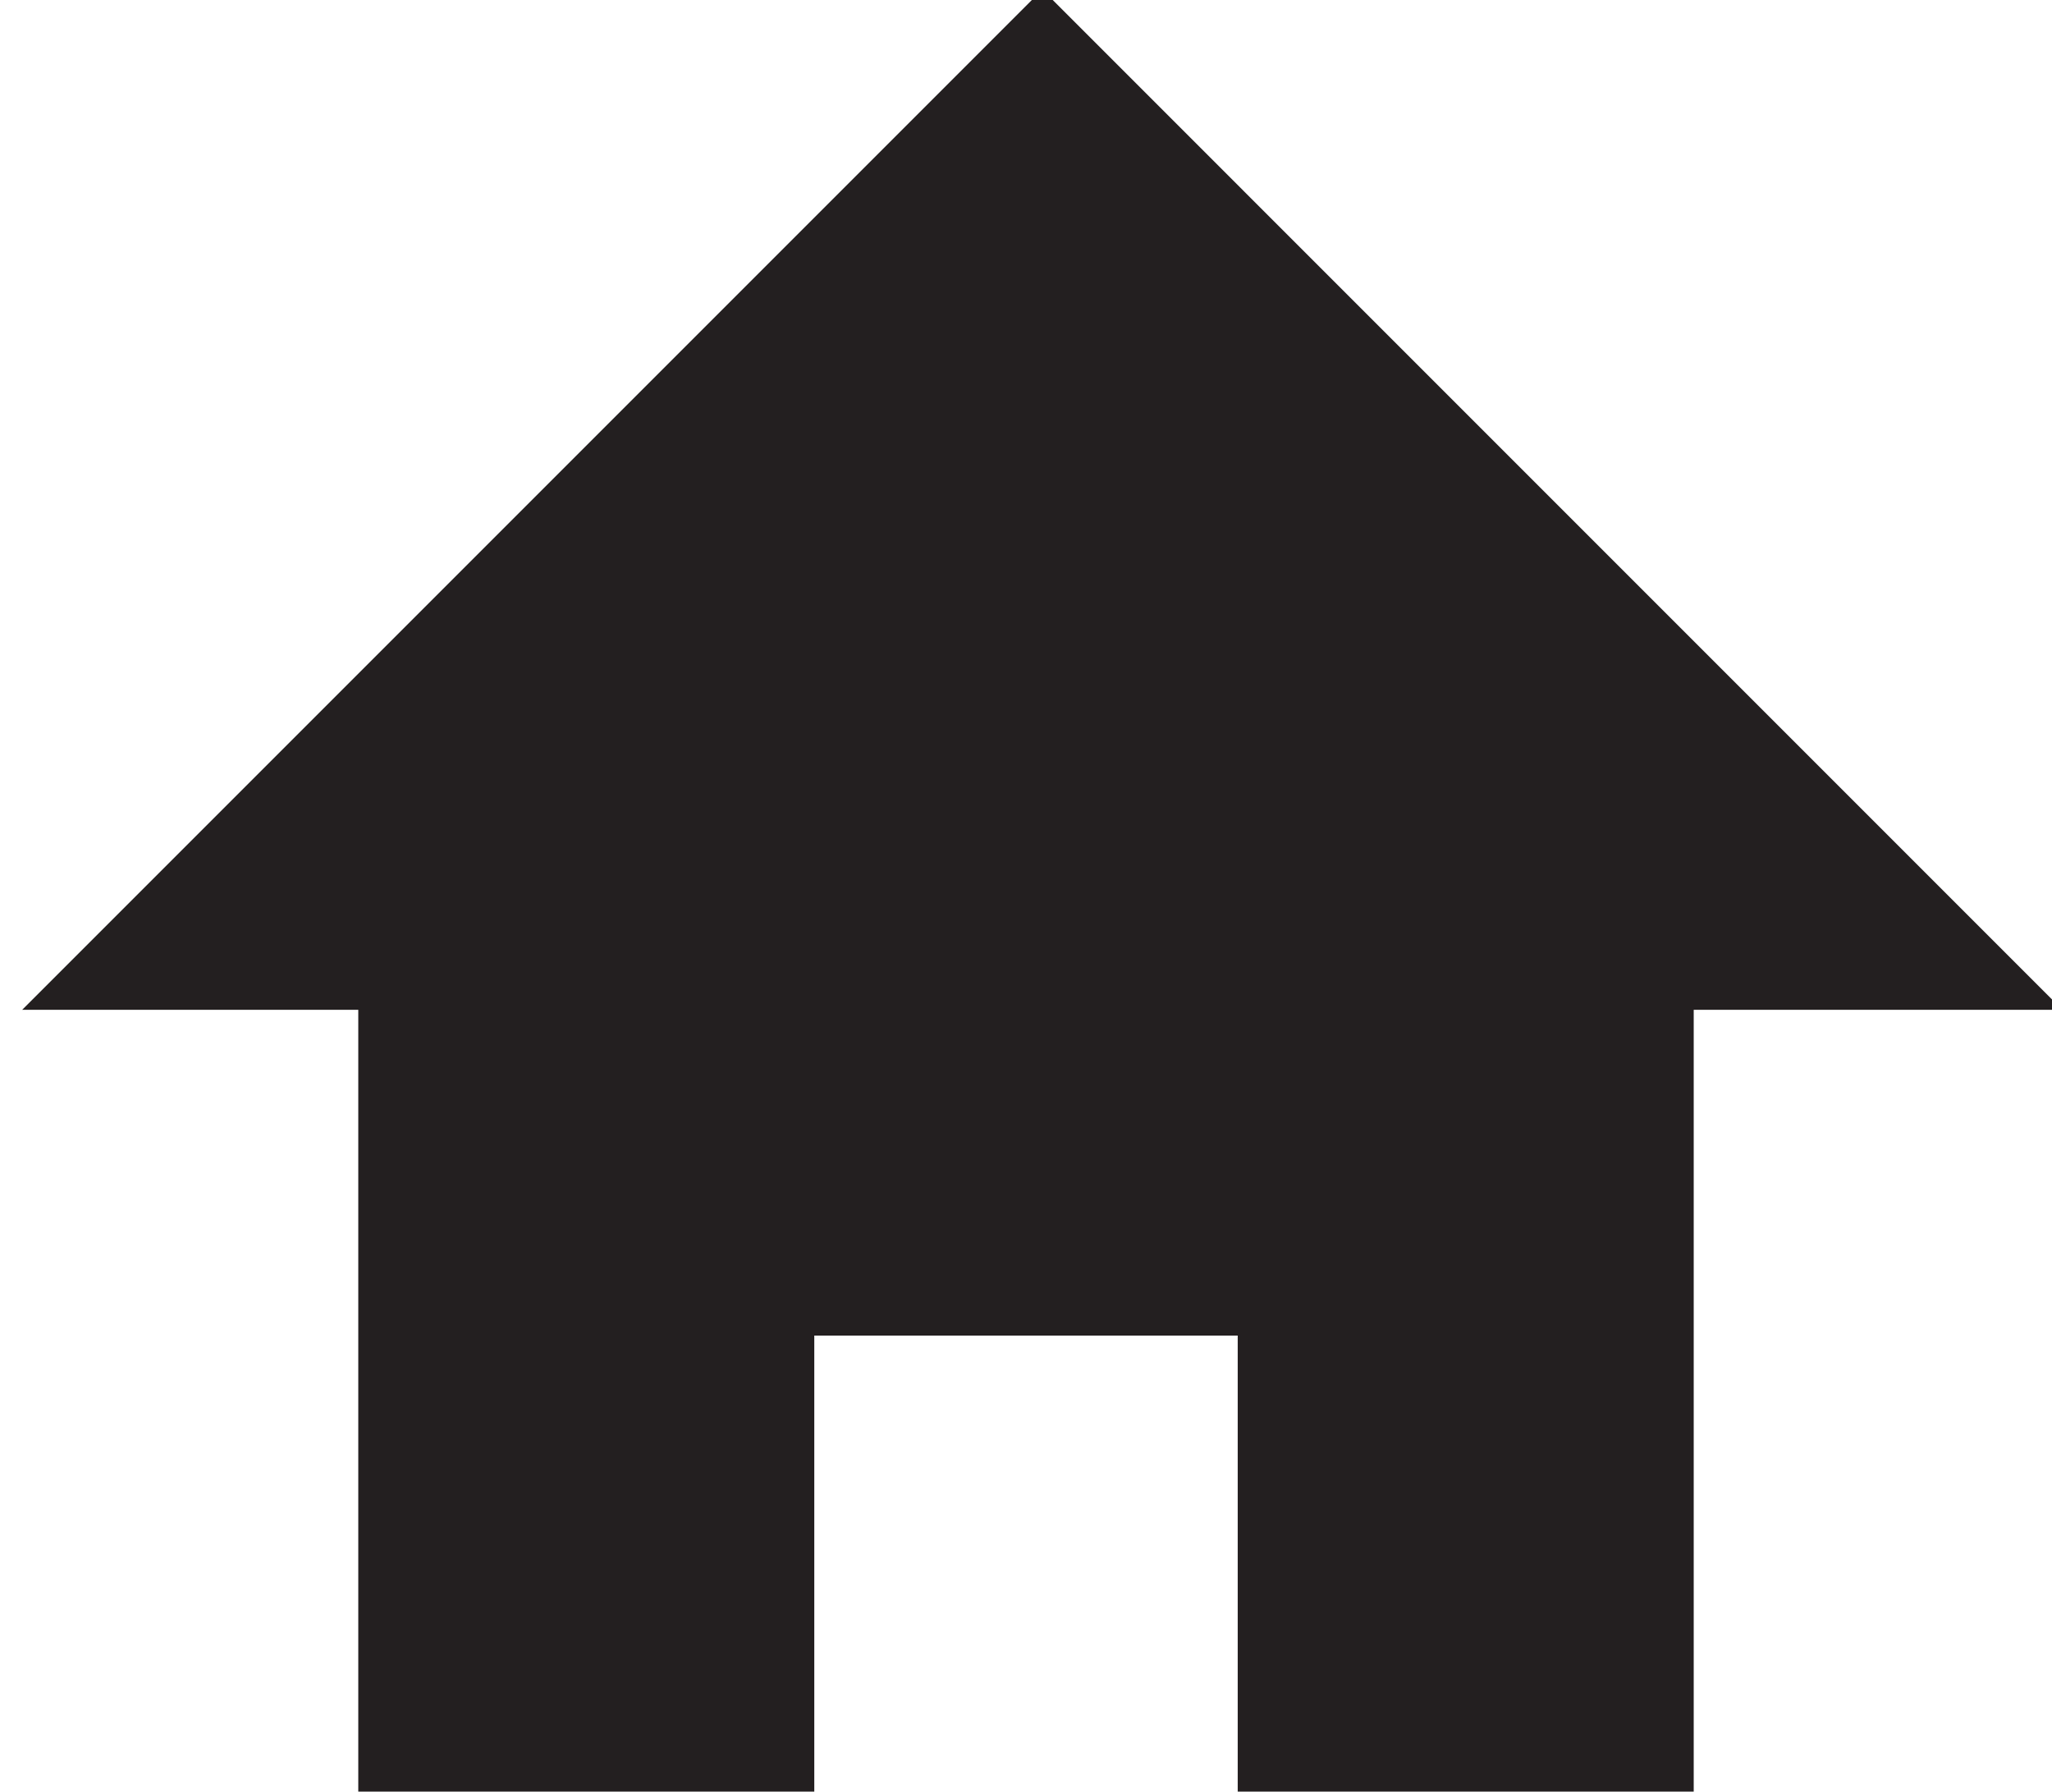
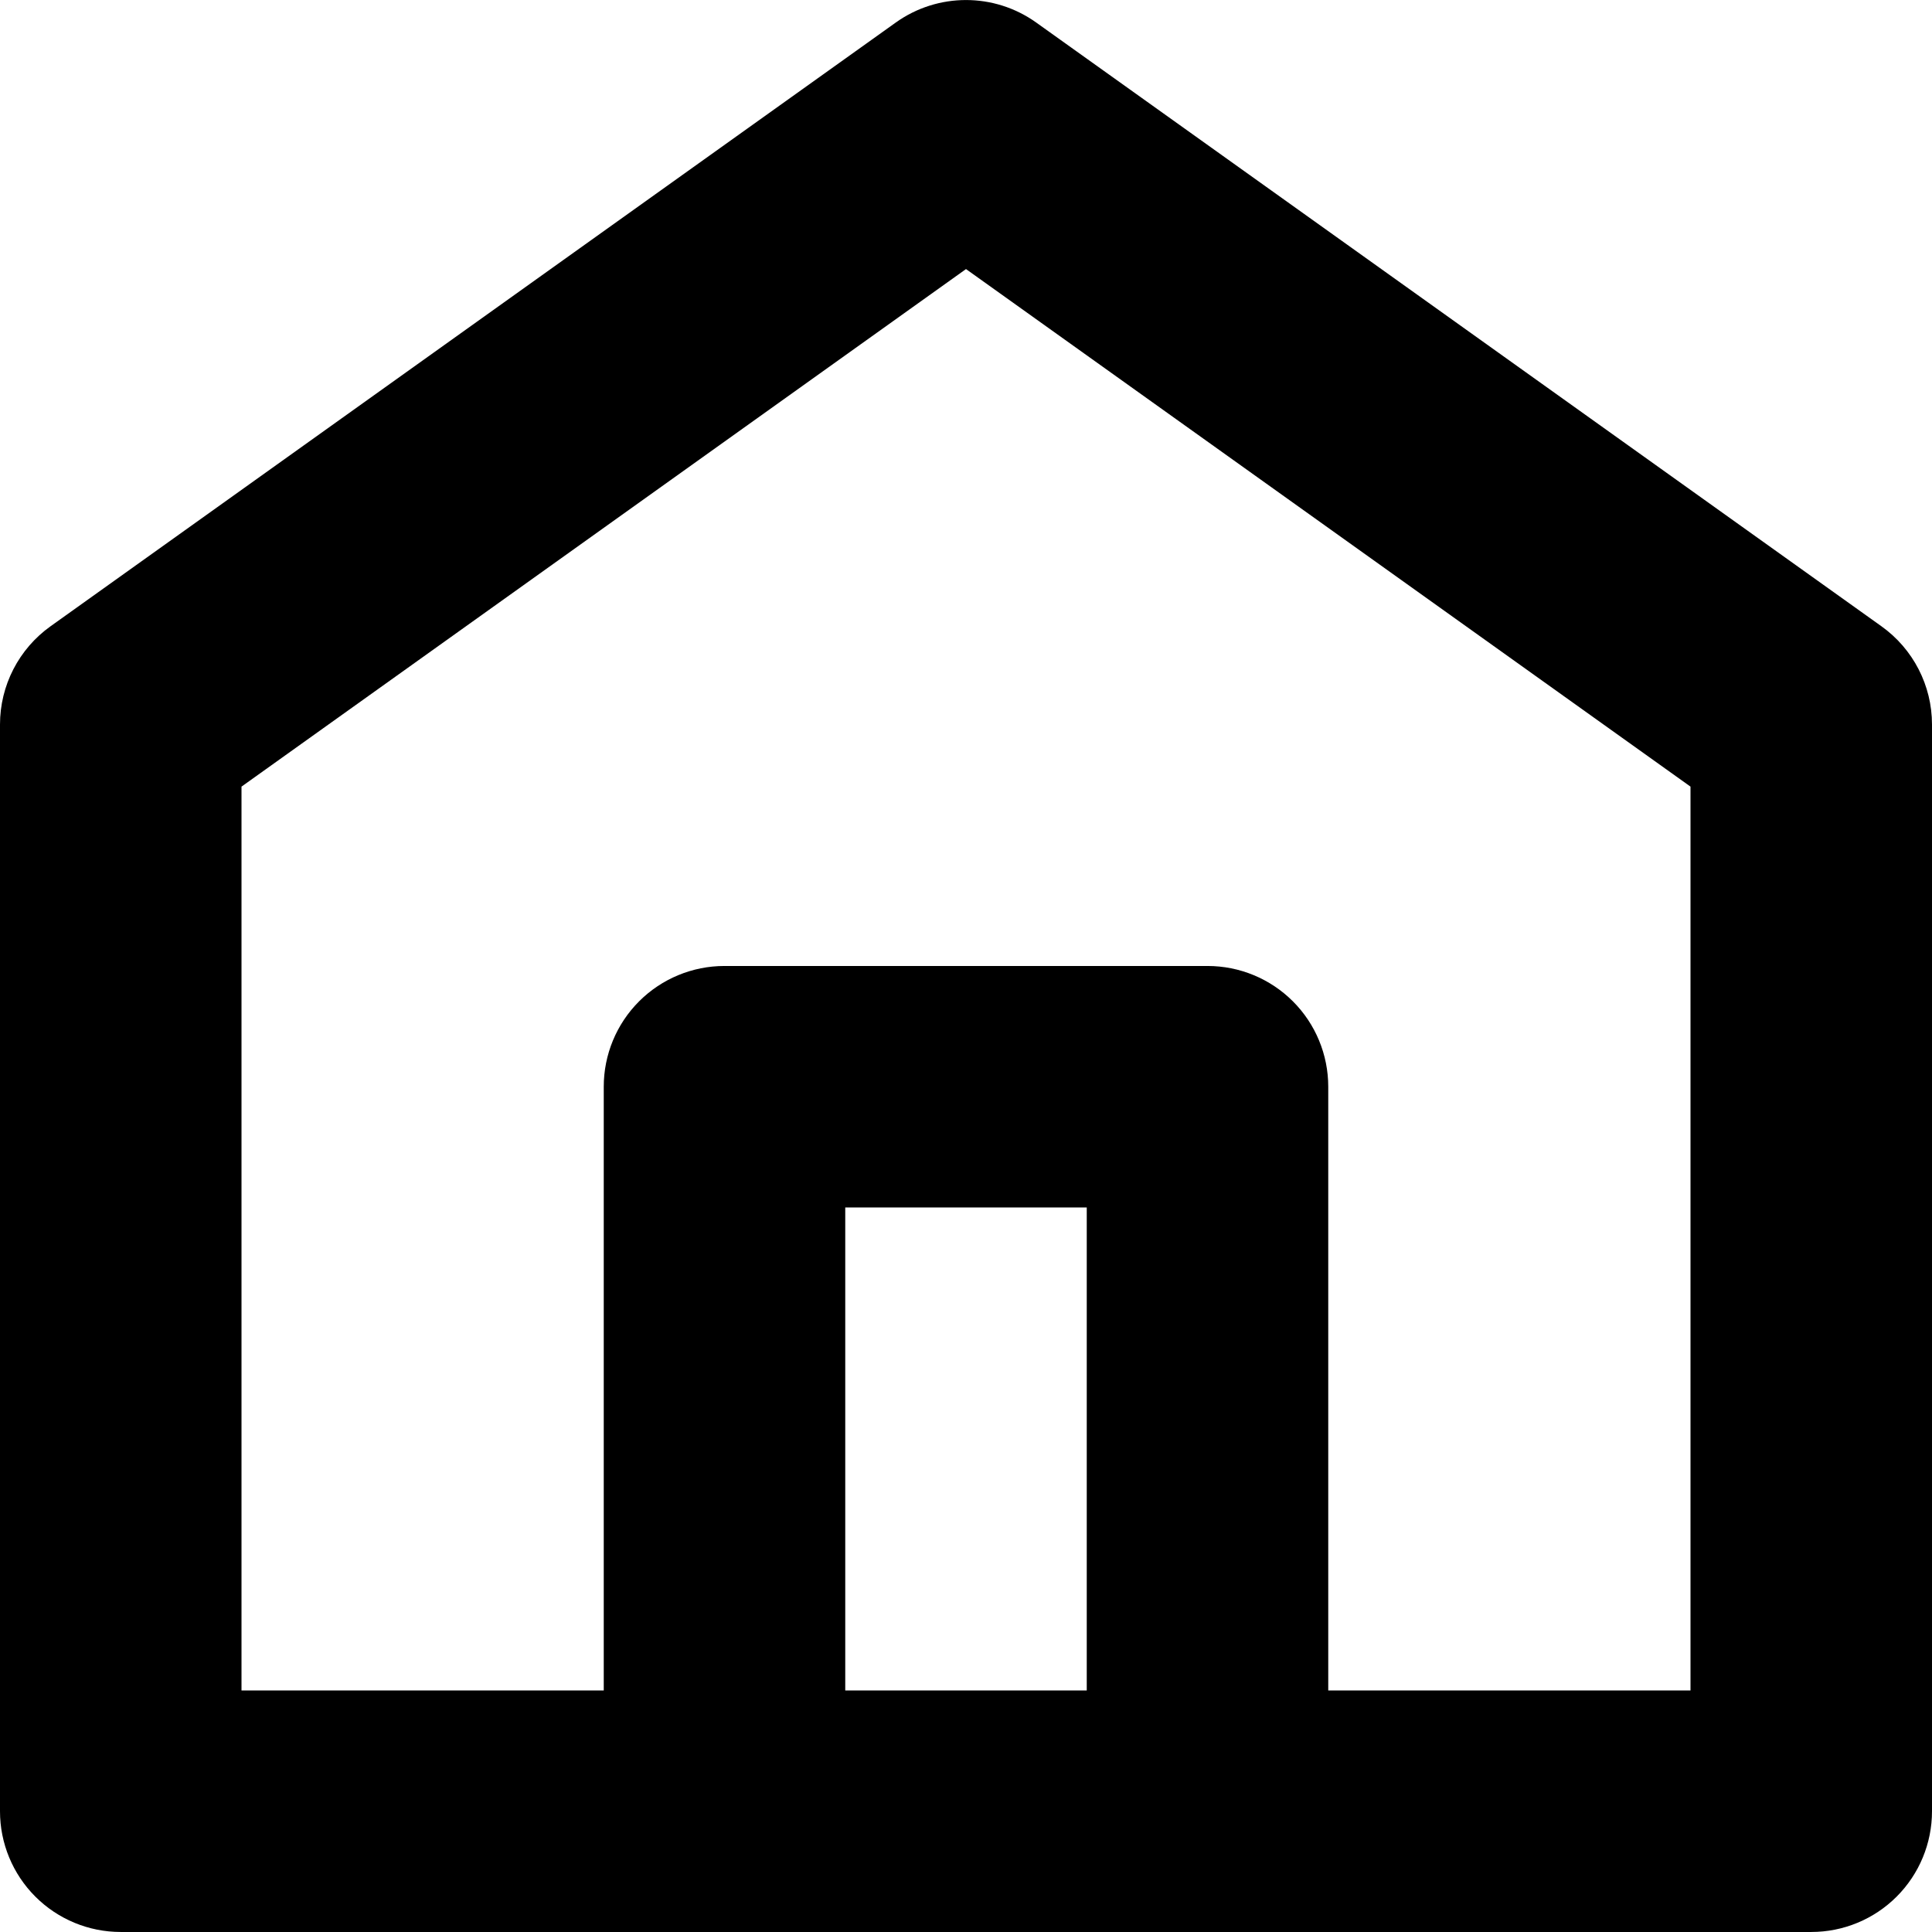
- <svg xmlns="http://www.w3.org/2000/svg" enable-background="new 0 0 63 55" height="55px" id="Layer_1" version="1.1" viewBox="0 0 63 55" width="63px" xml:space="preserve">
-   <polygon fill="#231F20" points="32,-0.32 0.68,31 11,31 11,55 25,55 25,41 38,41 38,55 52,55 52,31 63.319,31 " />
+ <svg xmlns="http://www.w3.org/2000/svg" viewBox="0 0 96 96">
+   <path d="M93.486,31.118l-42-30a6.003,6.003,0,0,0-6.973,0l-42,30A5.996,5.996,0,0,0,0,35.999v54a5.997,5.997,0,0,0,6,6H90a5.997,5.997,0,0,0,6-6v-54A5.996,5.996,0,0,0,93.486,31.118ZM42,83.999v-24H54v24Zm42,0H66v-30a5.997,5.997,0,0,0-6-6H36a5.997,5.997,0,0,0-6,6v30H12V39.087L48,13.37,84,39.087Z" />
</svg>
